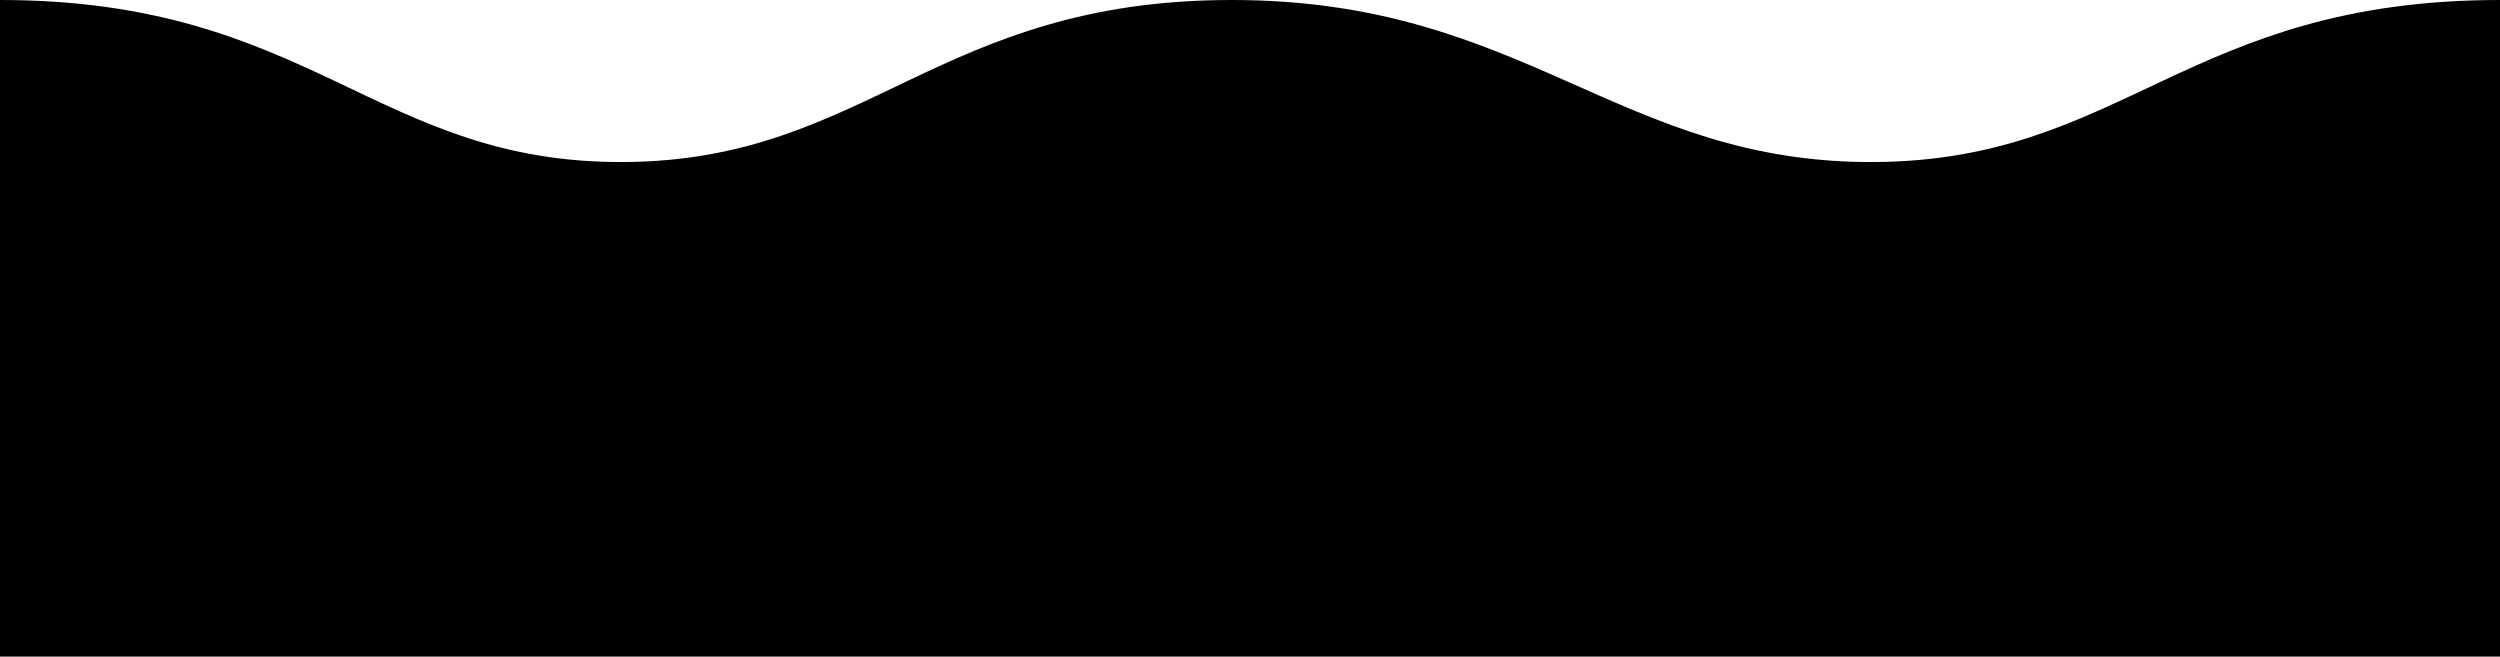
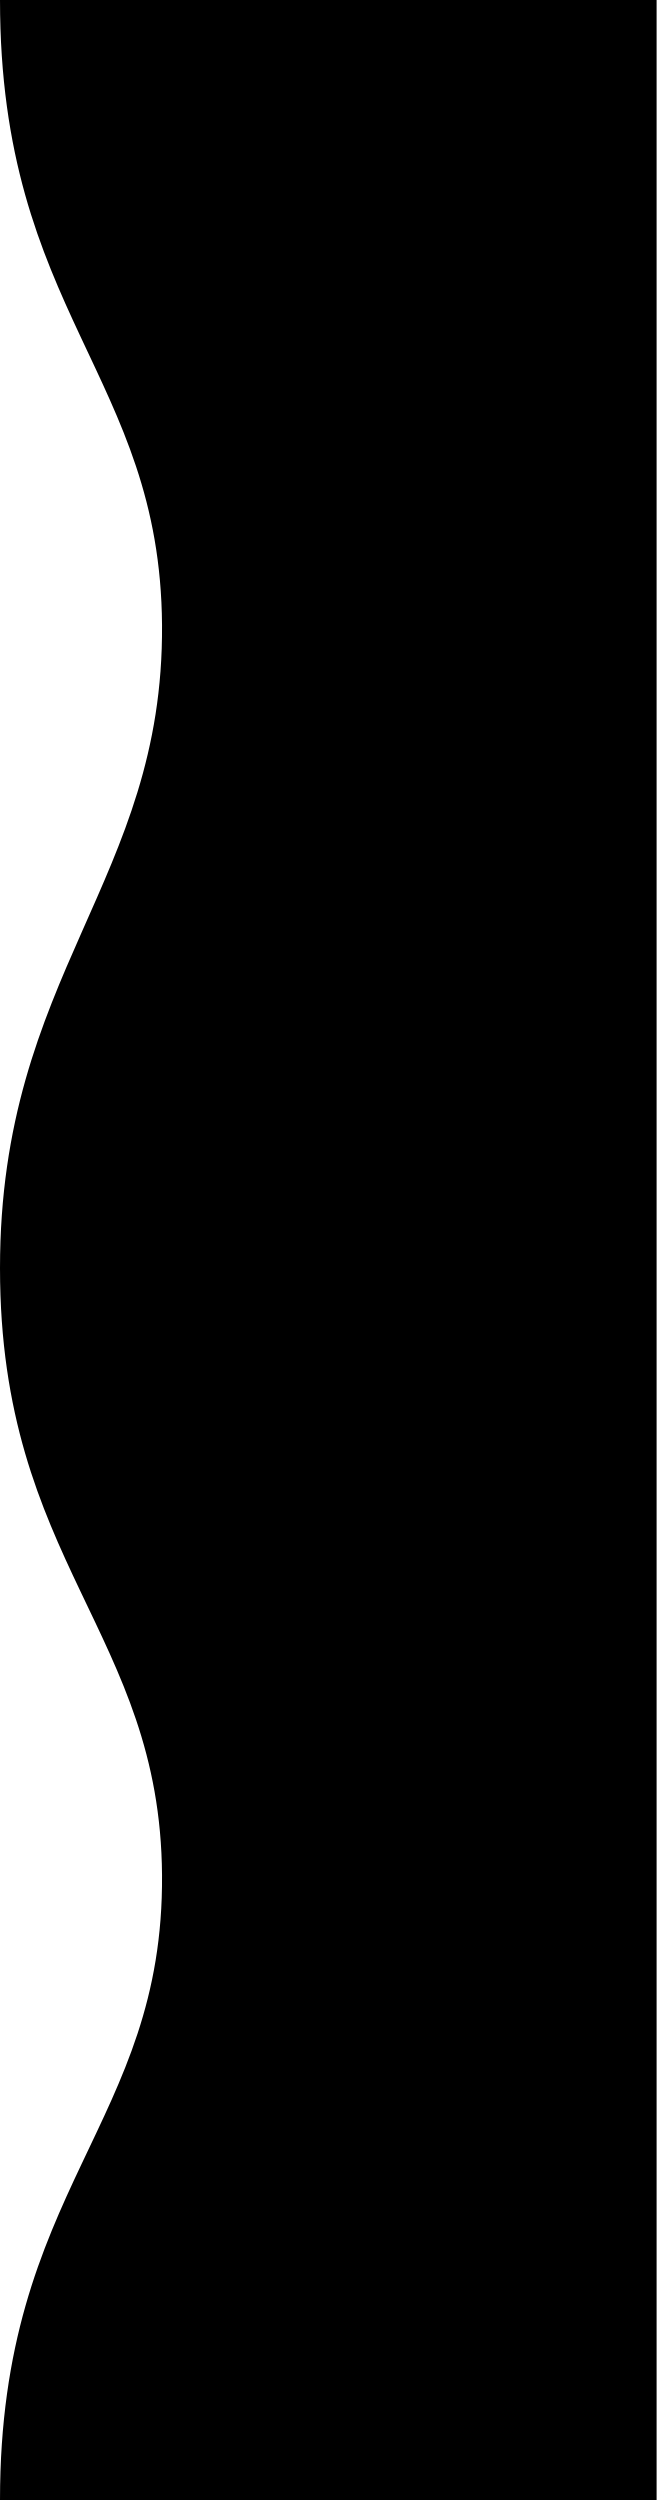
- <svg xmlns="http://www.w3.org/2000/svg" width="3164" height="831" viewBox="0 0 3164 831" fill="none">
-   <path d="M0 0V831H395.5H791H1186.5H1582H1977.5H2373H2768.5H3164V0C2768.5 0 2688.31 202.841 2373 205.06C2048.88 207.342 1931.49 4.47246e-06 1559 0C1186.5 -4.47246e-06 1097.52 202.779 791 205.06C475.689 207.407 395.5 5.69112e-05 0 0Z" fill="black" />
+ <svg xmlns="http://www.w3.org/2000/svg" width="831" height="3164" viewBox="0 0 831 3164" fill="none">
+   <path d="M0 3164H831V2768.5V2373L831 1977.5V1582V1186.5V791V395.5L831 0H0C0 395.5 202.841 475.688 205.06 791C207.342 1115.12 4.47246e-06 1232.51 0 1605C-4.47246e-06 1977.5 202.779 2066.48 205.06 2373C207.407 2688.31 5.69112e-05 2768.5 0 3164Z" fill="black" />
</svg>
